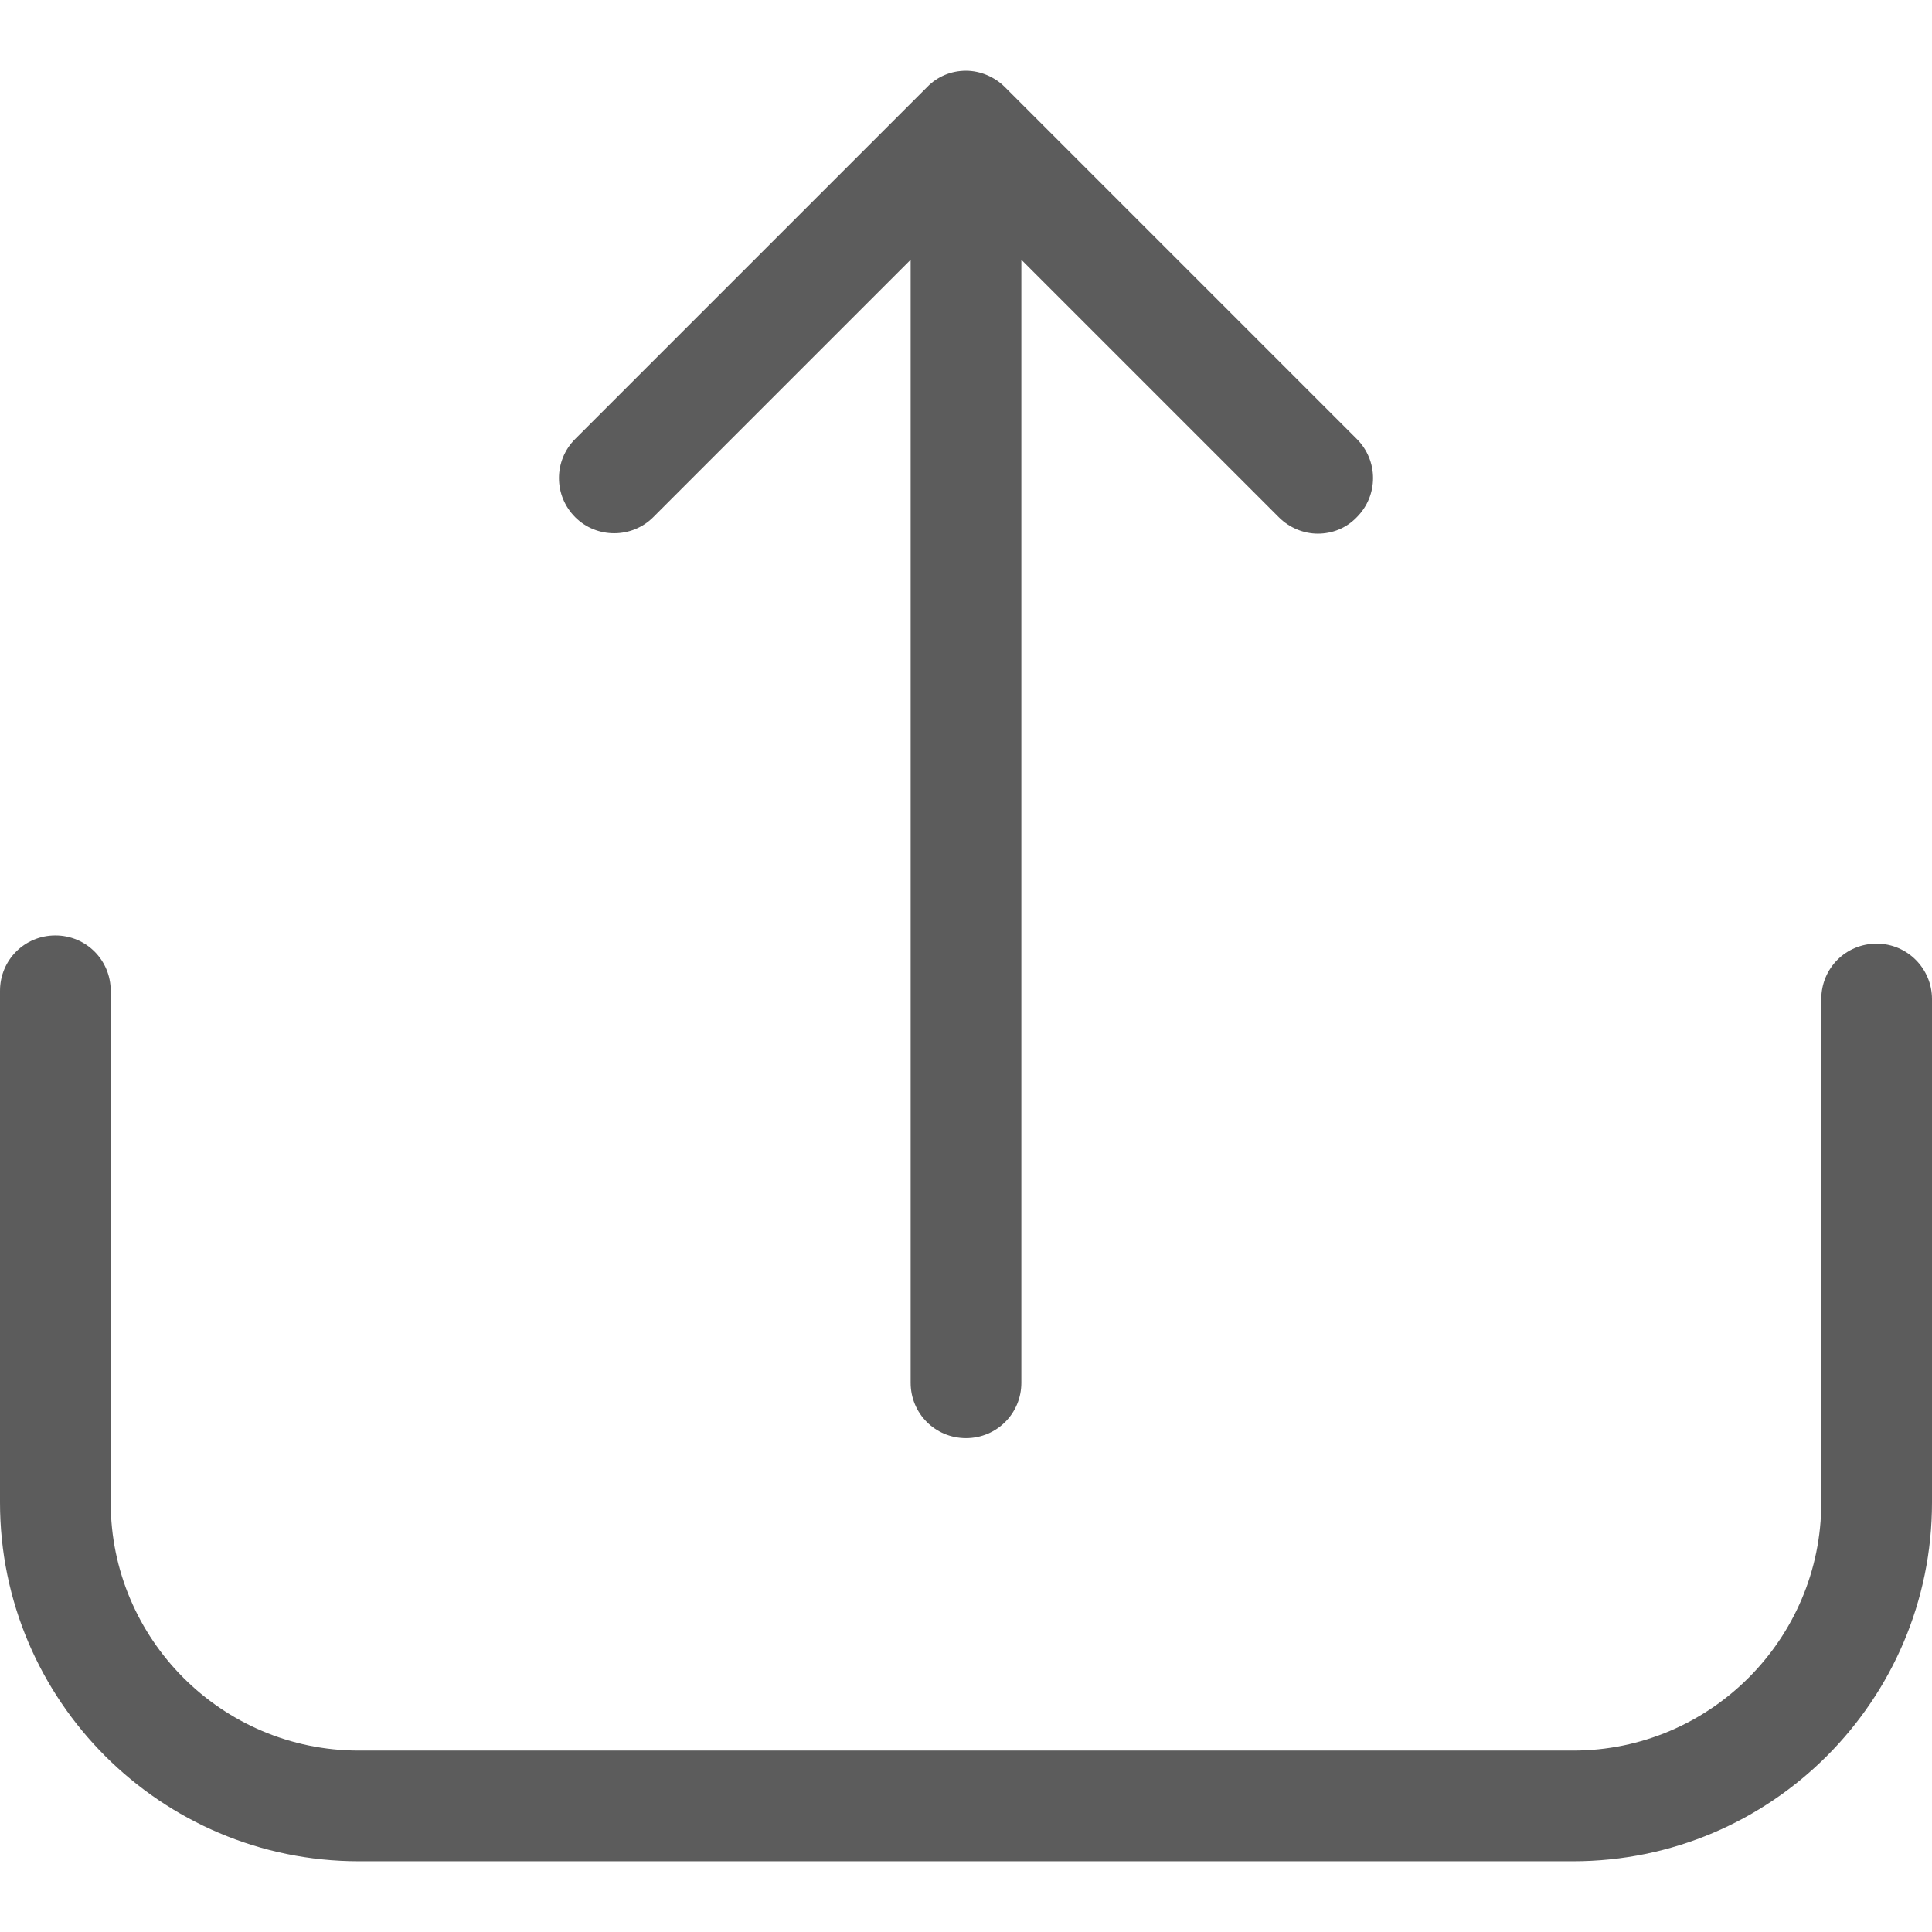
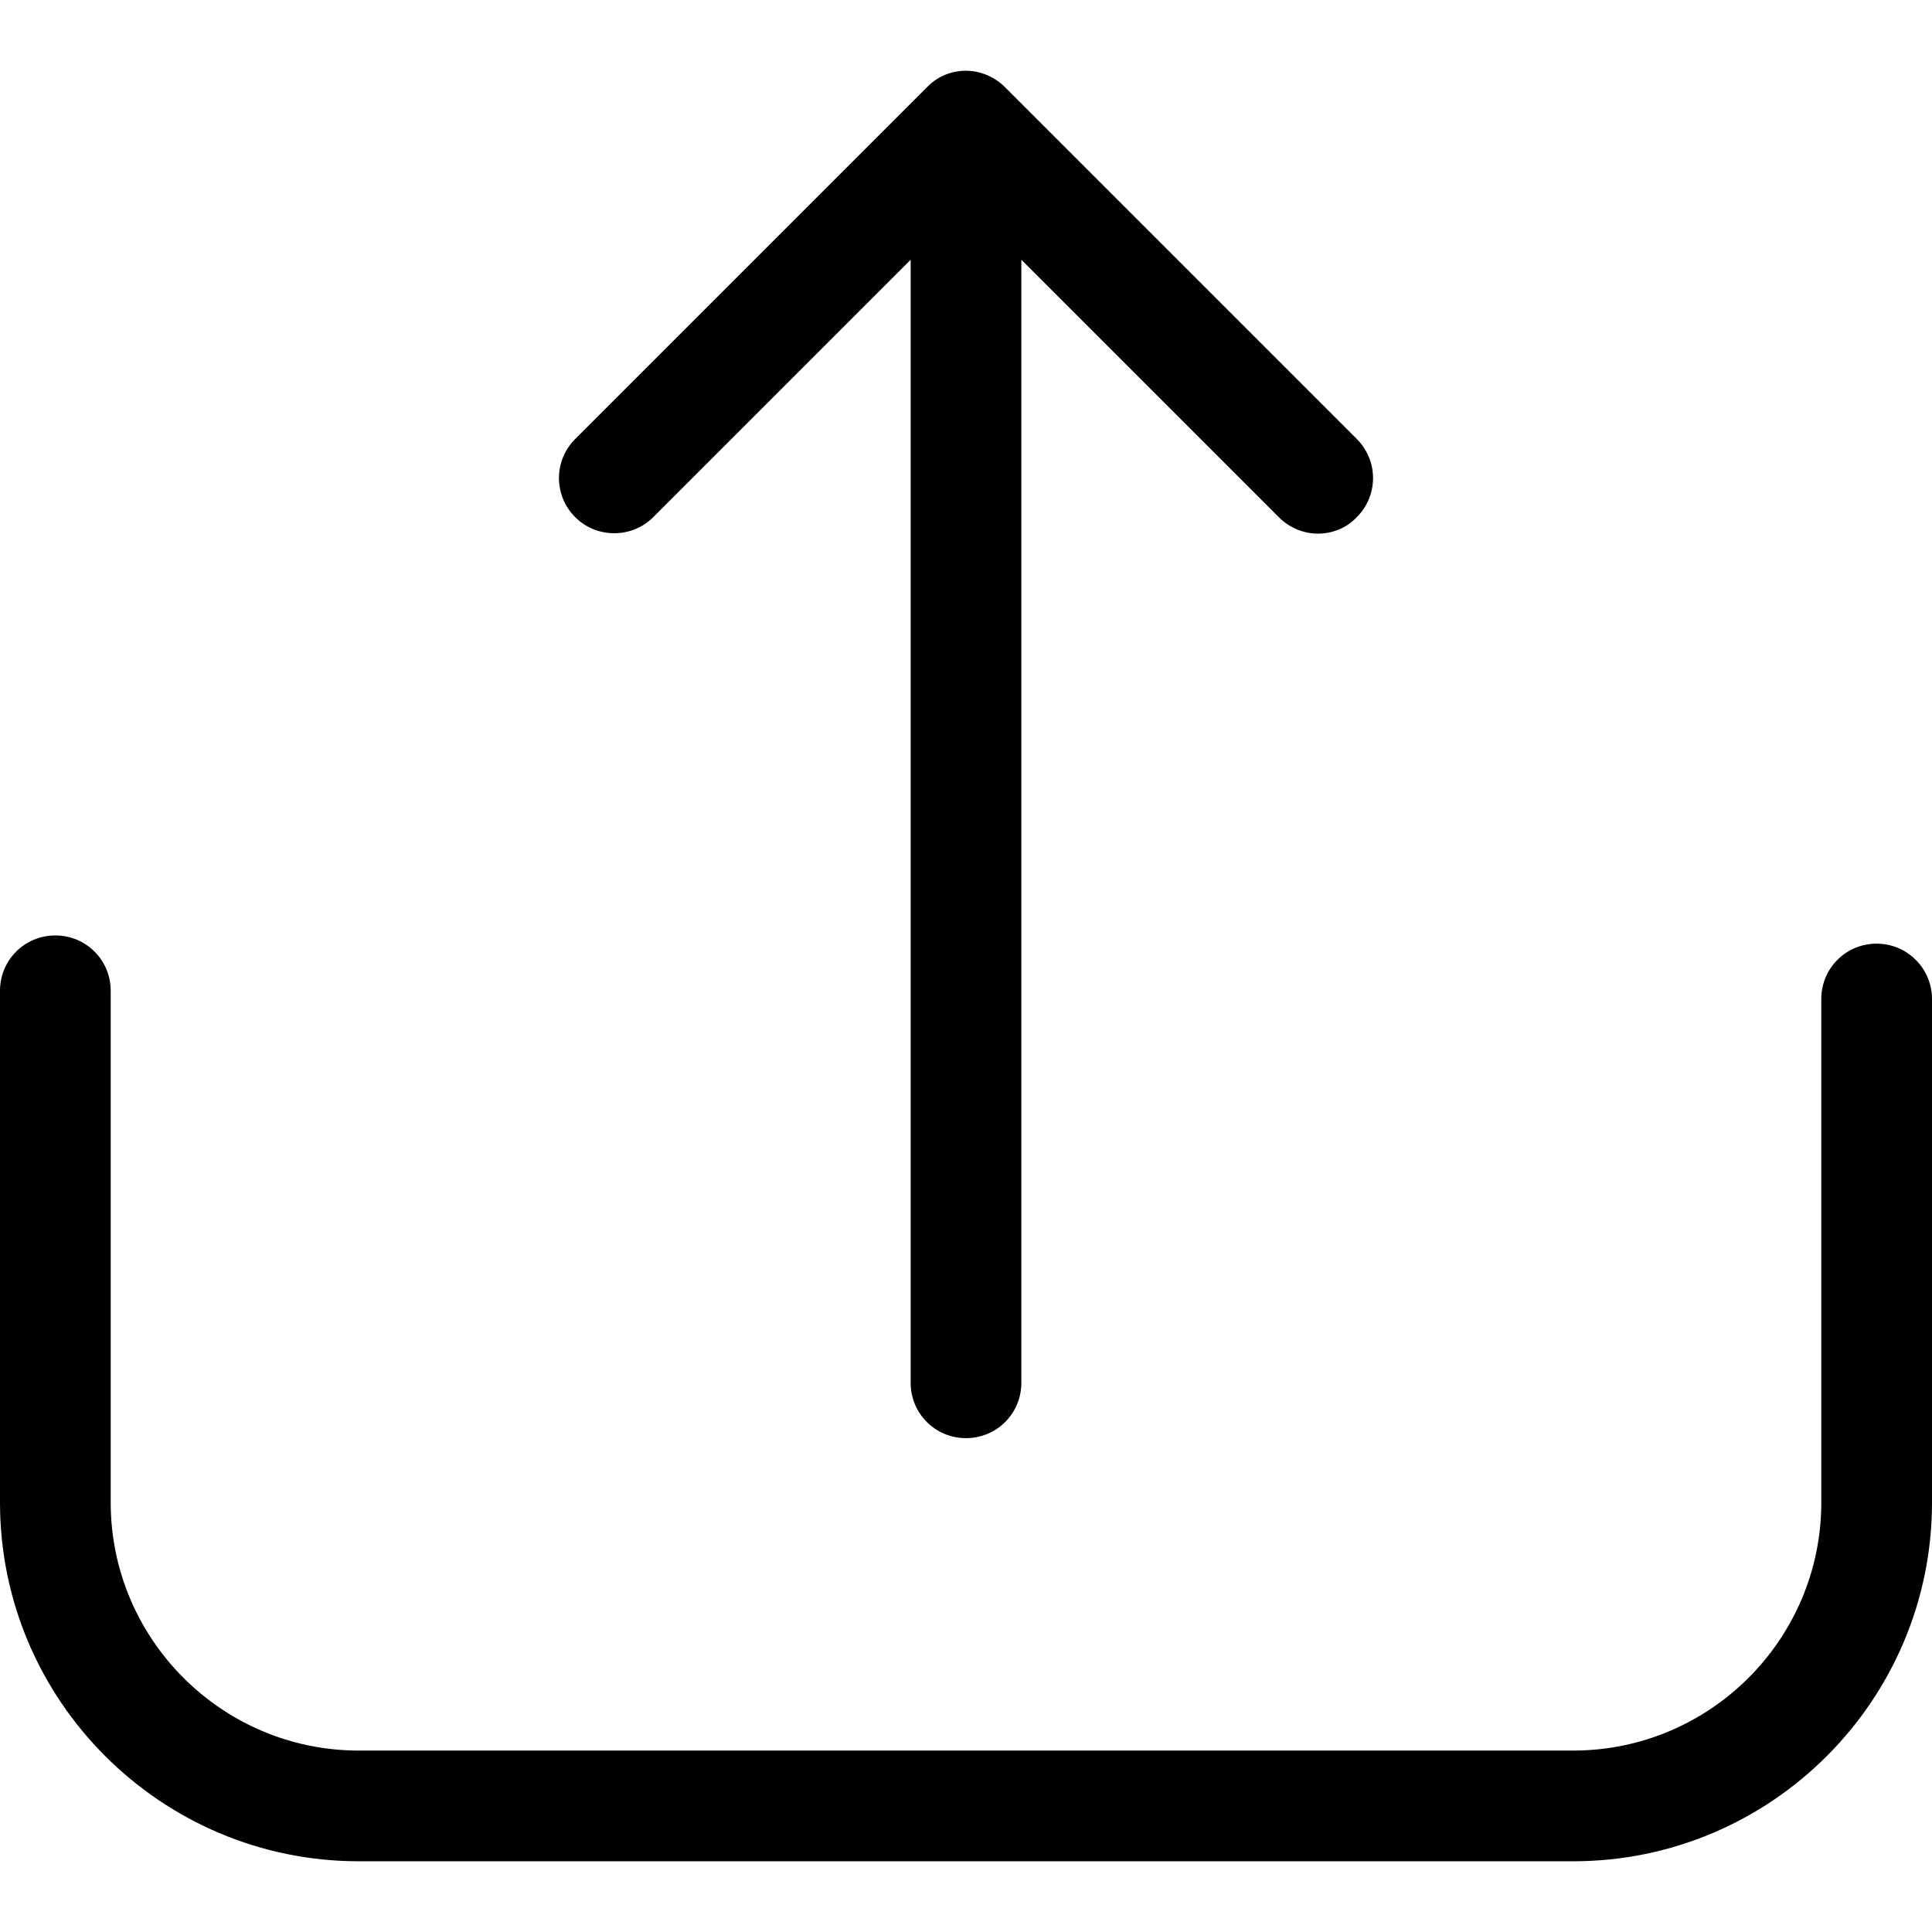
<svg xmlns="http://www.w3.org/2000/svg" version="1.1" id="Capa_1" x="0px" y="0px" viewBox="0 0 471.2 471.2" style="enable-background:new 0 0 471.2 471.2;" xml:space="preserve">
  <g>
    <g>
-       <path style="fill:#5c5c5c" d="M457.7,230.15c-7.5,0-13.5,6-13.5,13.5v122.8c0,33.4-27.2,60.5-60.5,60.5H87.5c-33.4,0-60.5-27.2-60.5-60.5v-124.8    c0-7.5-6-13.5-13.5-13.5s-13.5,6-13.5,13.5v124.8c0,48.3,39.3,87.5,87.5,87.5h296.2c48.3,0,87.5-39.3,87.5-87.5v-122.8    C471.2,236.25,465.2,230.15,457.7,230.15z" />
-       <path style="fill:#5c5c5c" d="M159.3,126.15l62.8-62.8v273.9c0,7.5,6,13.5,13.5,13.5s13.5-6,13.5-13.5V63.35l62.8,62.8c2.6,2.6,6.1,4,9.5,4    c3.5,0,6.9-1.3,9.5-4c5.3-5.3,5.3-13.8,0-19.1l-85.8-85.8c-2.5-2.5-6-4-9.5-4c-3.6,0-7,1.4-9.5,4l-85.8,85.8    c-5.3,5.3-5.3,13.8,0,19.1C145.5,131.35,154.1,131.35,159.3,126.15z" />
+       <path d="M457.7,230.15c-7.5,0-13.5,6-13.5,13.5v122.8c0,33.4-27.2,60.5-60.5,60.5H87.5c-33.4,0-60.5-27.2-60.5-60.5v-124.8    c0-7.5-6-13.5-13.5-13.5s-13.5,6-13.5,13.5v124.8c0,48.3,39.3,87.5,87.5,87.5h296.2c48.3,0,87.5-39.3,87.5-87.5v-122.8    C471.2,236.25,465.2,230.15,457.7,230.15z" />
+       <path d="M159.3,126.15l62.8-62.8v273.9c0,7.5,6,13.5,13.5,13.5s13.5-6,13.5-13.5V63.35l62.8,62.8c2.6,2.6,6.1,4,9.5,4    c3.5,0,6.9-1.3,9.5-4c5.3-5.3,5.3-13.8,0-19.1l-85.8-85.8c-2.5-2.5-6-4-9.5-4c-3.6,0-7,1.4-9.5,4l-85.8,85.8    c-5.3,5.3-5.3,13.8,0,19.1C145.5,131.35,154.1,131.35,159.3,126.15z" />
    </g>
  </g>
  <g>
</g>
  <g>
</g>
  <g>
</g>
  <g>
</g>
  <g>
</g>
  <g>
</g>
  <g>
</g>
  <g>
</g>
  <g>
</g>
  <g>
</g>
  <g>
</g>
  <g>
</g>
  <g>
</g>
  <g>
</g>
  <g>
</g>
</svg>
